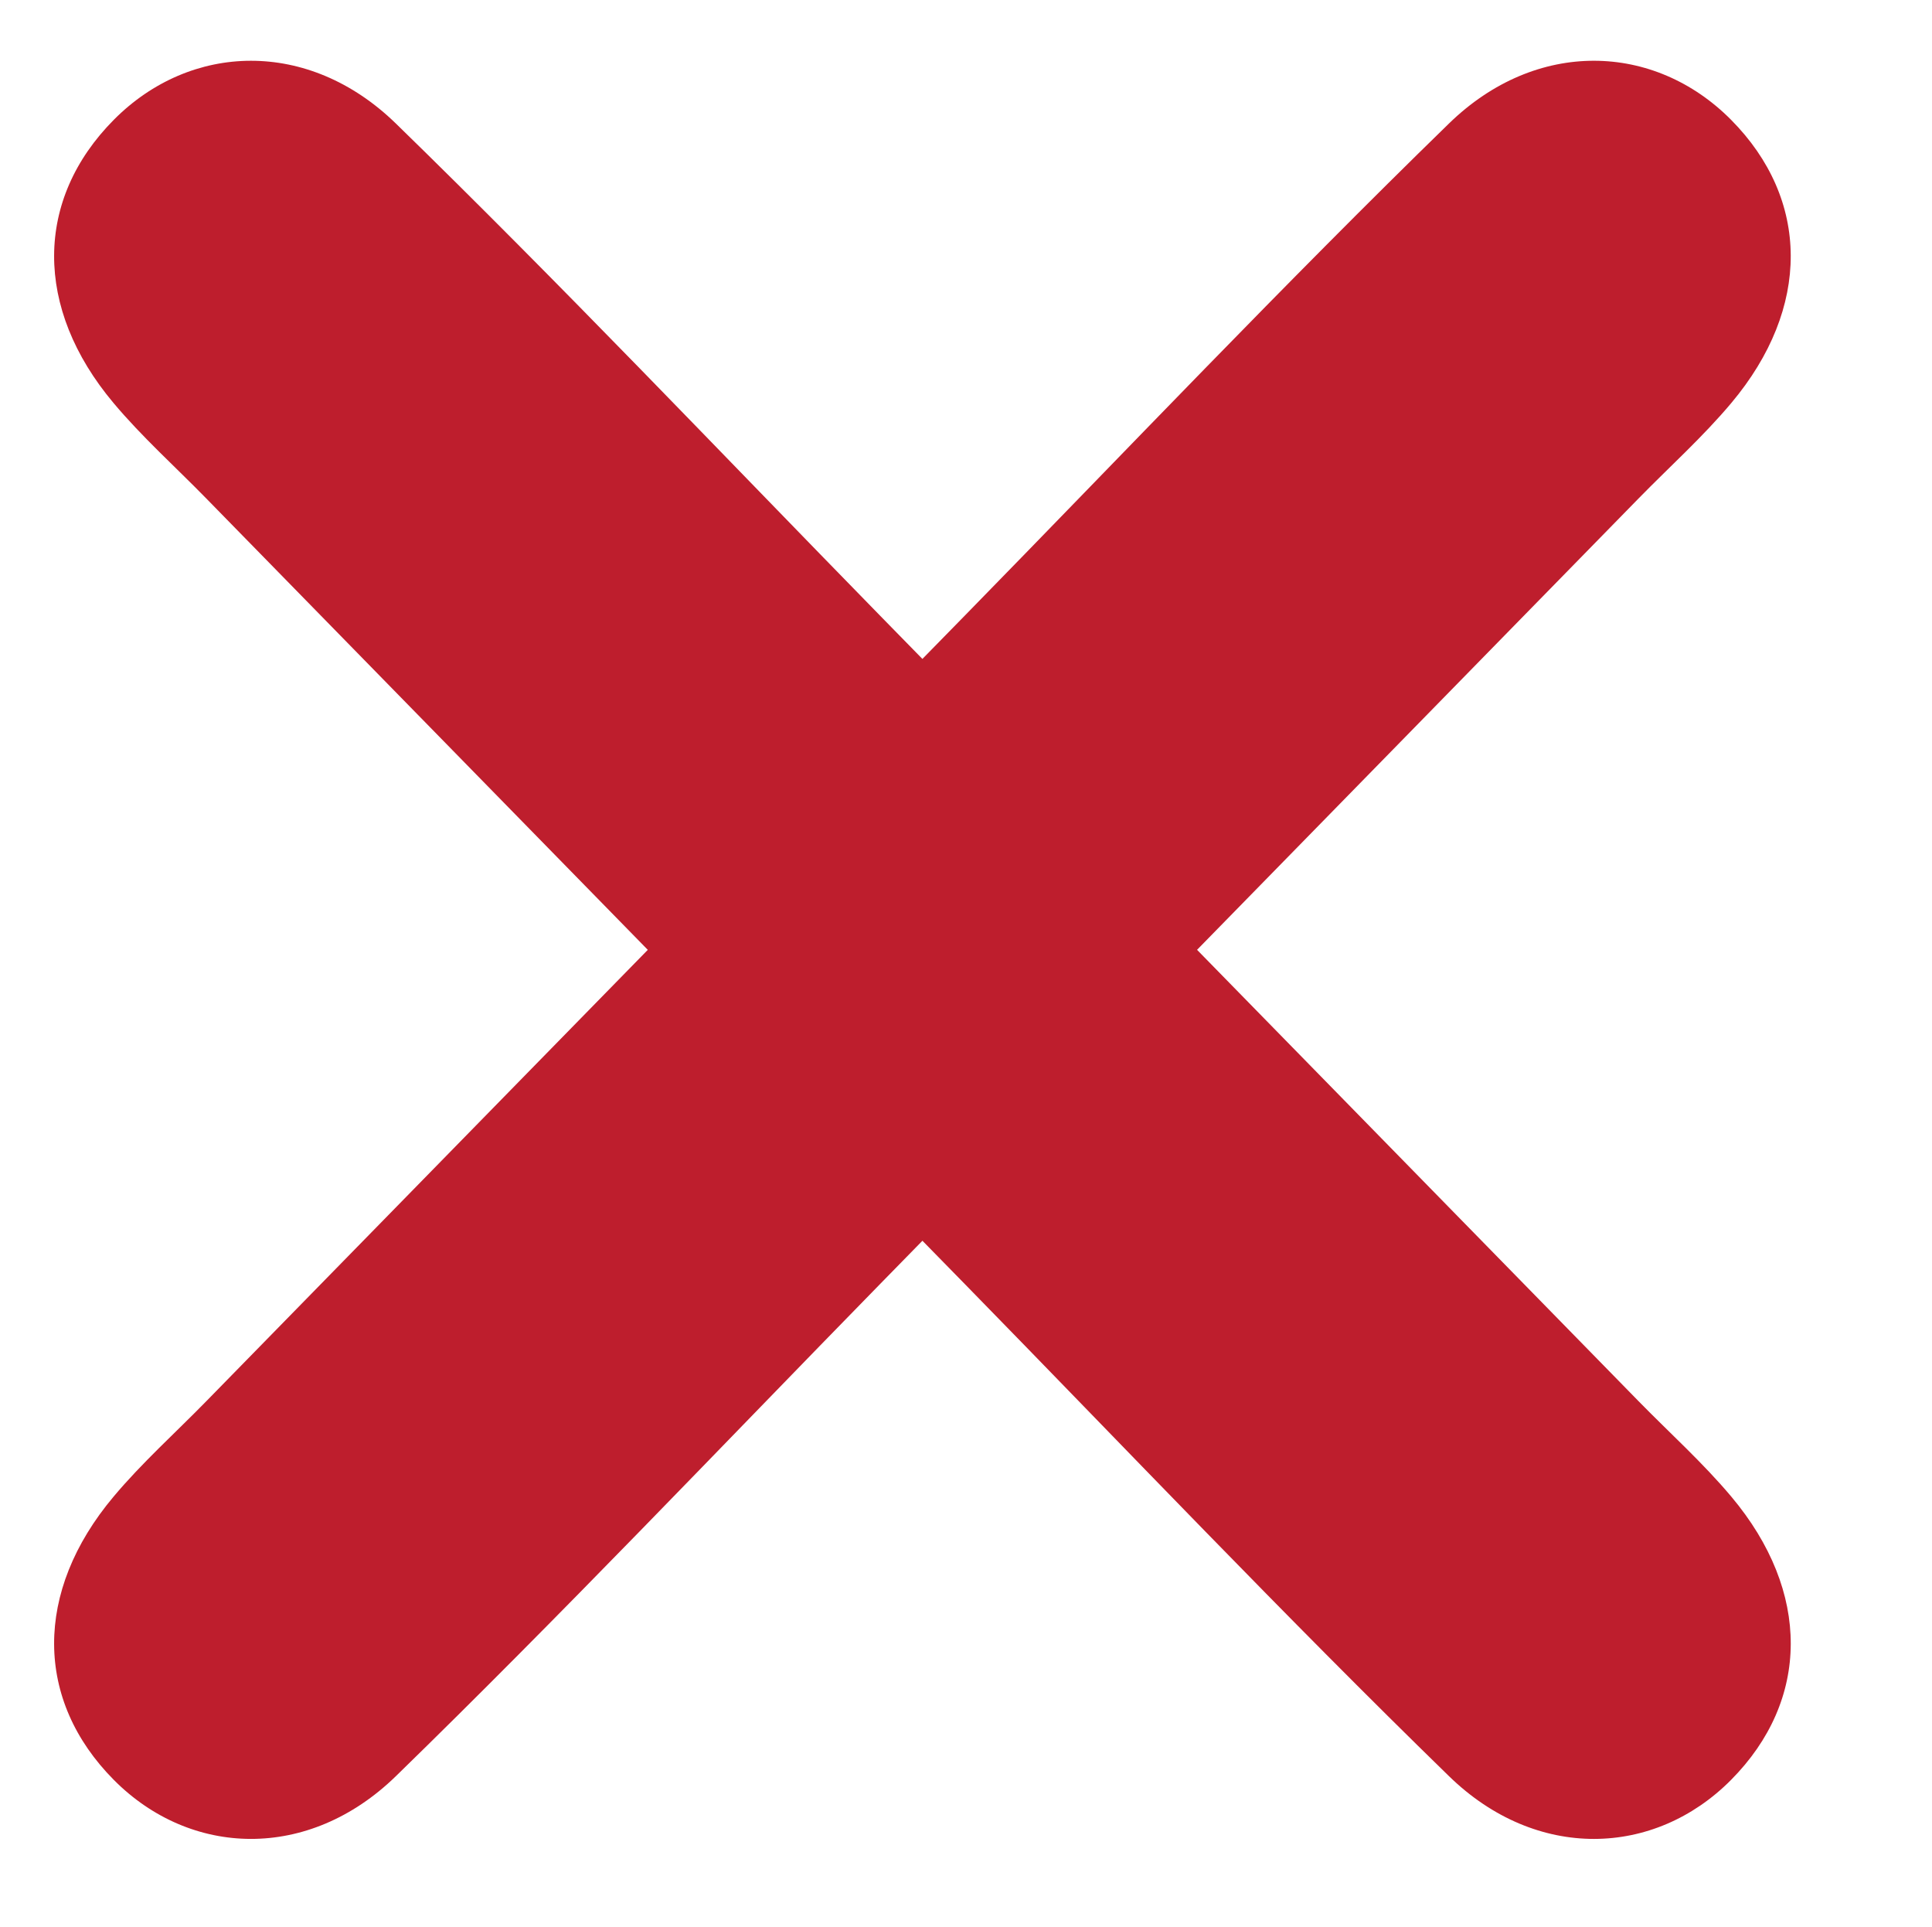
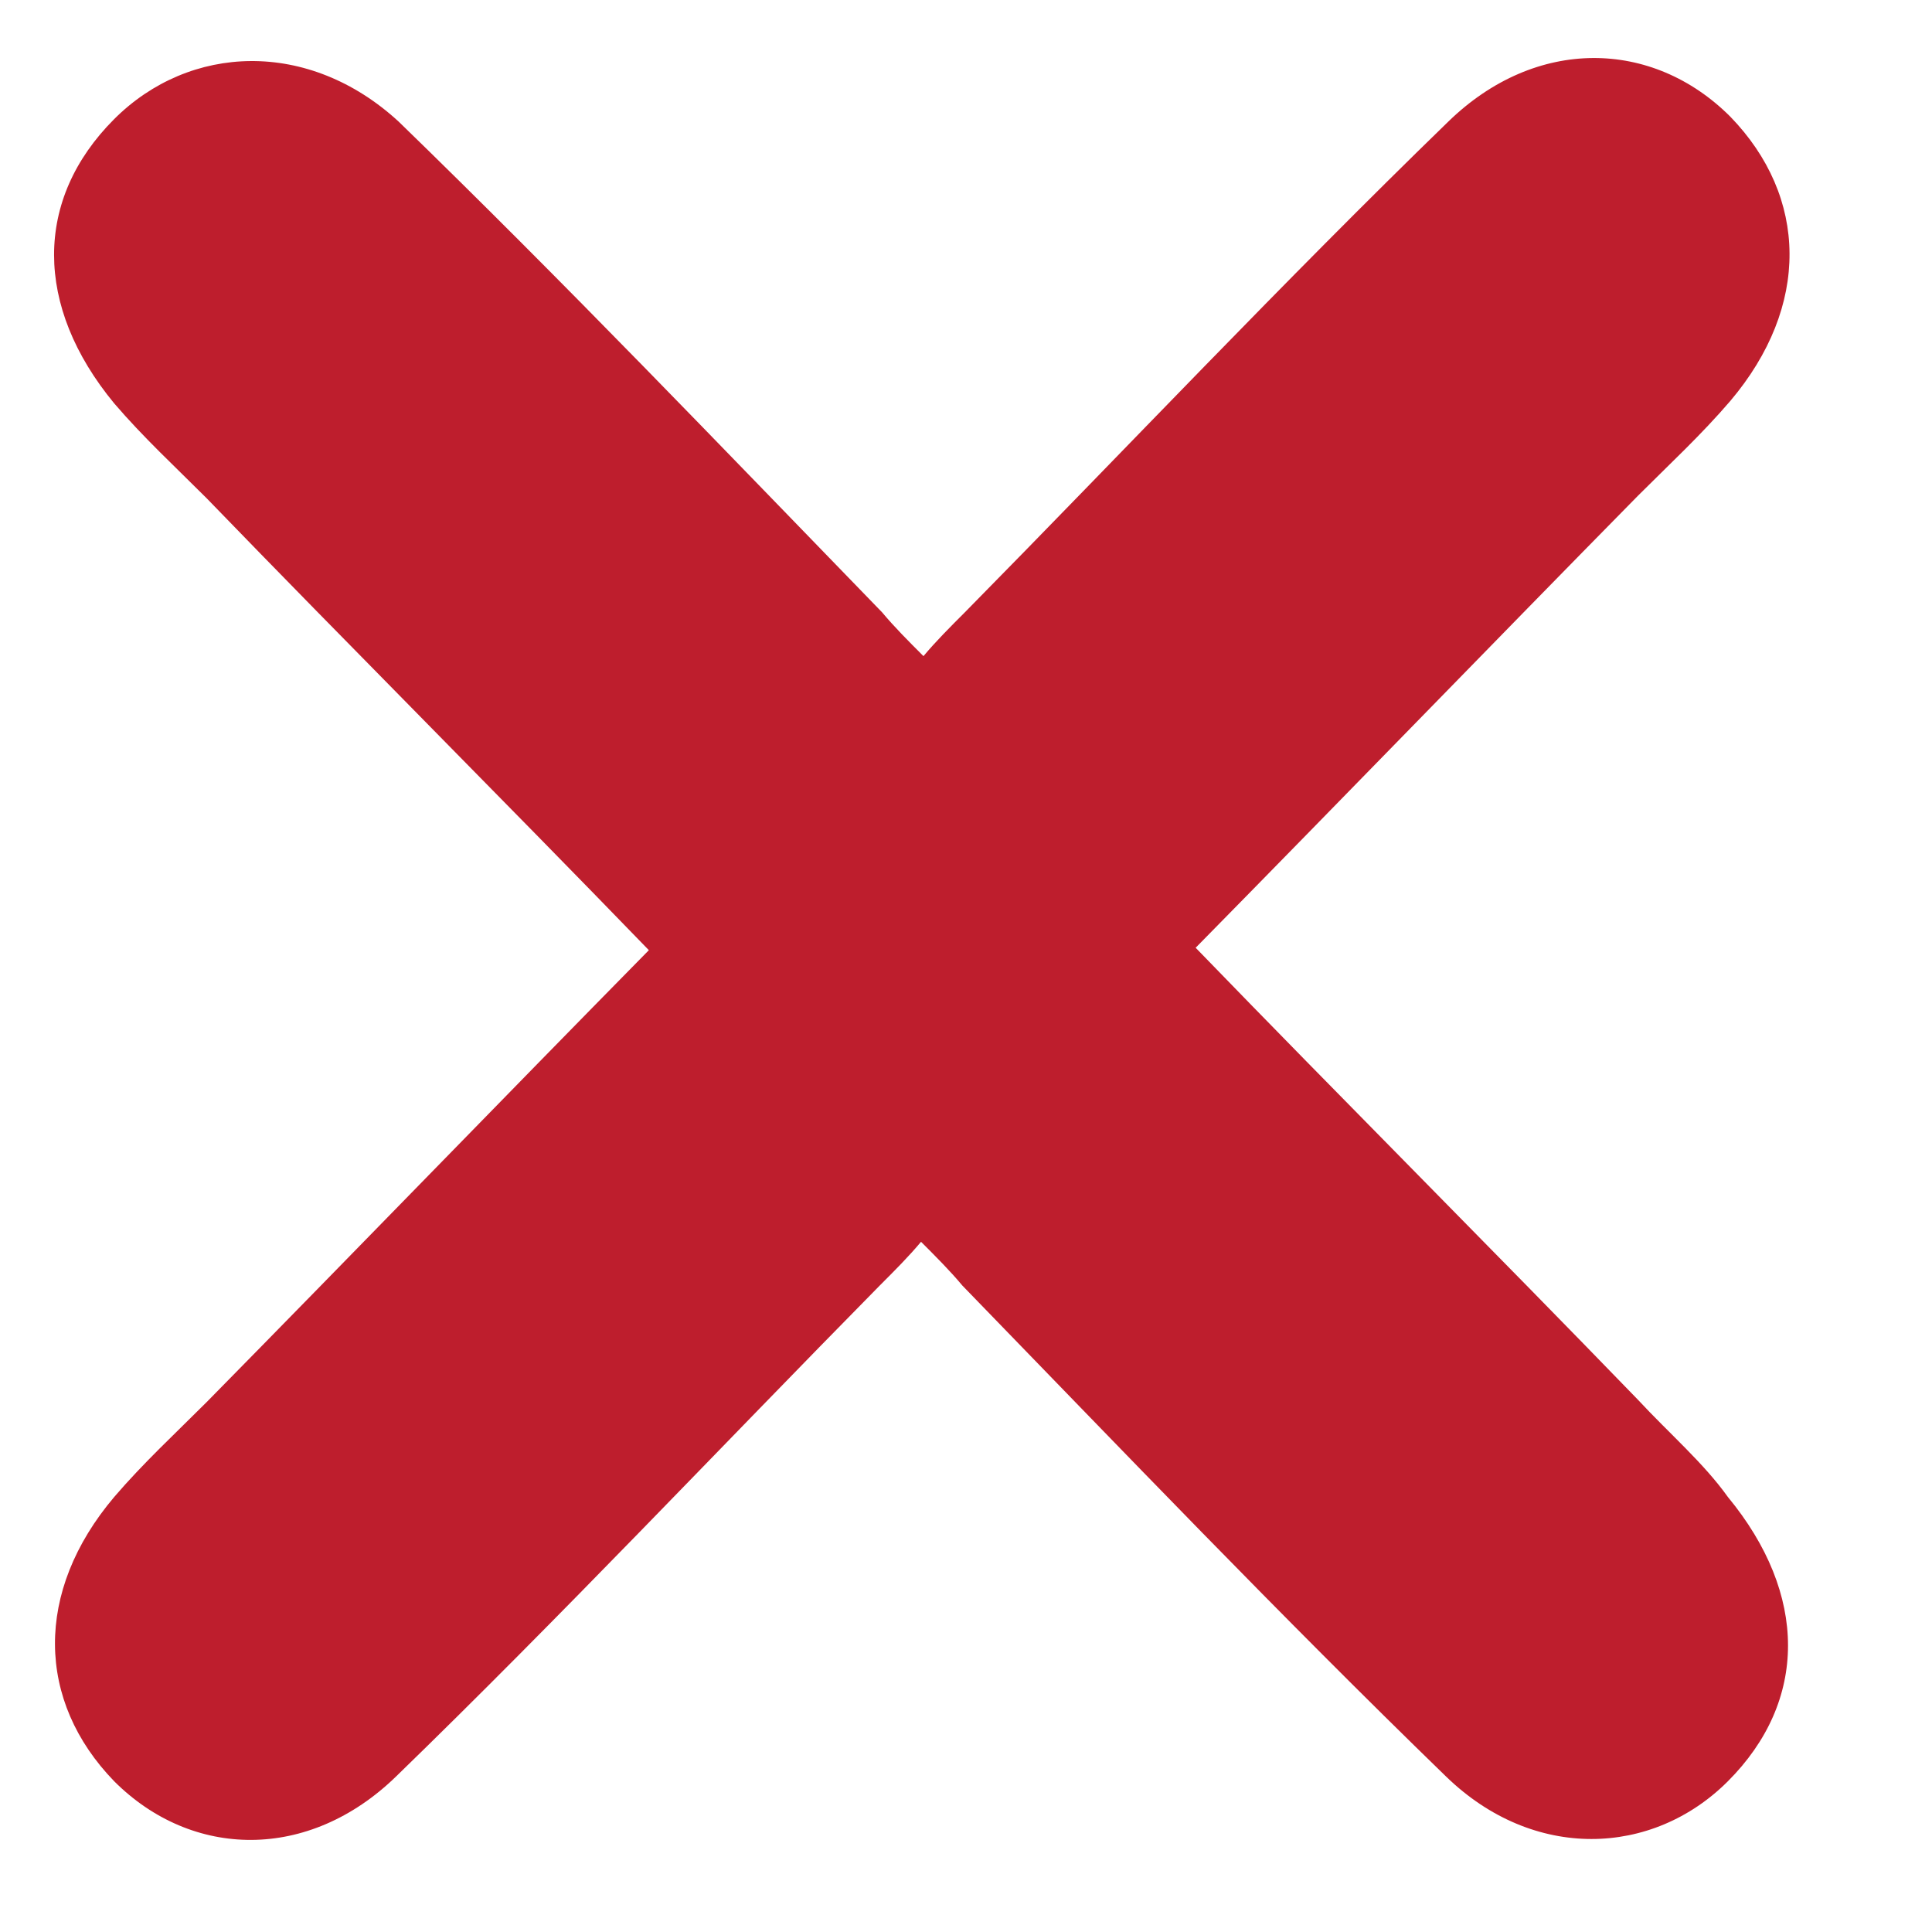
- <svg xmlns="http://www.w3.org/2000/svg" version="1.1" id="Layer_1" x="0px" y="0px" width="79.5px" height="79.25px" viewBox="0 0 79.5 79.25" enable-background="new 0 0 79.5 79.25" xml:space="preserve">
-   <path id="Cross" fill-rule="evenodd" clip-rule="evenodd" fill="#BE1E2D" d="M67.429,57.649  c-6.034-6.167-12.076-12.343-18.171-18.573c6.095-6.23,12.137-12.406,18.171-18.573c1.276-1.305,2.645-2.531,3.814-3.925  c3.283-3.909,3.239-8.375-0.013-11.651c-3.152-3.176-8.009-3.348-11.605,0.153c-6.782,6.604-13.301,13.475-19.922,20.244  c-0.582,0.595-1.165,1.189-1.747,1.784c-0.582-0.595-1.164-1.189-1.746-1.784c-6.621-6.769-13.14-13.64-19.922-20.244  C12.693,1.58,7.836,1.751,4.684,4.928C1.432,8.204,1.388,12.67,4.671,16.579c1.17,1.394,2.538,2.62,3.814,3.925  c6.034,6.167,12.076,12.343,18.171,18.573c-6.095,6.23-12.137,12.406-18.171,18.573c-1.276,1.305-2.645,2.531-3.814,3.925  c-3.283,3.909-3.239,8.375,0.013,11.651c3.152,3.176,8.009,3.348,11.605-0.153c6.782-6.604,13.301-13.475,19.922-20.244  c0.582-0.595,1.165-1.189,1.746-1.784c0.582,0.595,1.165,1.189,1.747,1.784c6.621,6.769,13.14,13.64,19.922,20.244  c3.596,3.501,8.453,3.33,11.605,0.153c3.251-3.276,3.296-7.742,0.013-11.651C70.074,60.181,68.706,58.954,67.429,57.649z" />
+ <svg xmlns="http://www.w3.org/2000/svg" version="1.1" id="Layer_1" x="0px" y="0px" width="79.5px" height="79.2px" viewBox="0 0 79.5 79.2" enable-background="new 0 0 79.5 79.2" xml:space="preserve">
+   <path id="Cross" fill="#BE1E2D" d="M67.4,57.6c-6-6.2-12.1-12.3-18.2-18.6c6.1-6.2,12.1-12.4,18.2-18.6c1.3-1.3,2.6-2.5,3.8-3.9  c3.3-3.9,3.2-8.4,0-11.7c-3.2-3.2-8-3.3-11.6,0.2c-6.8,6.6-13.3,13.5-19.9,20.2c-0.6,0.6-1.2,1.2-1.7,1.8c-0.6-0.6-1.2-1.2-1.7-1.8  c-6.6-6.8-13.1-13.6-19.9-20.2C12.7,1.6,7.8,1.8,4.7,4.9c-3.3,3.3-3.3,7.7,0,11.7c1.2,1.4,2.5,2.6,3.8,3.9  c6,6.2,12.1,12.3,18.2,18.6c-6.1,6.2-12.1,12.4-18.2,18.6c-1.3,1.3-2.6,2.5-3.8,3.9c-3.3,3.9-3.2,8.4,0,11.7c3.2,3.2,8,3.3,11.6-0.2  c6.8-6.6,13.3-13.5,19.9-20.2c0.6-0.6,1.2-1.2,1.7-1.8c0.6,0.6,1.2,1.2,1.7,1.8c6.6,6.8,13.1,13.6,19.9,20.2  c3.6,3.5,8.5,3.3,11.6,0.2c3.3-3.3,3.3-7.7,0-11.7C70.1,60.2,68.7,59,67.4,57.6z" />
</svg>
